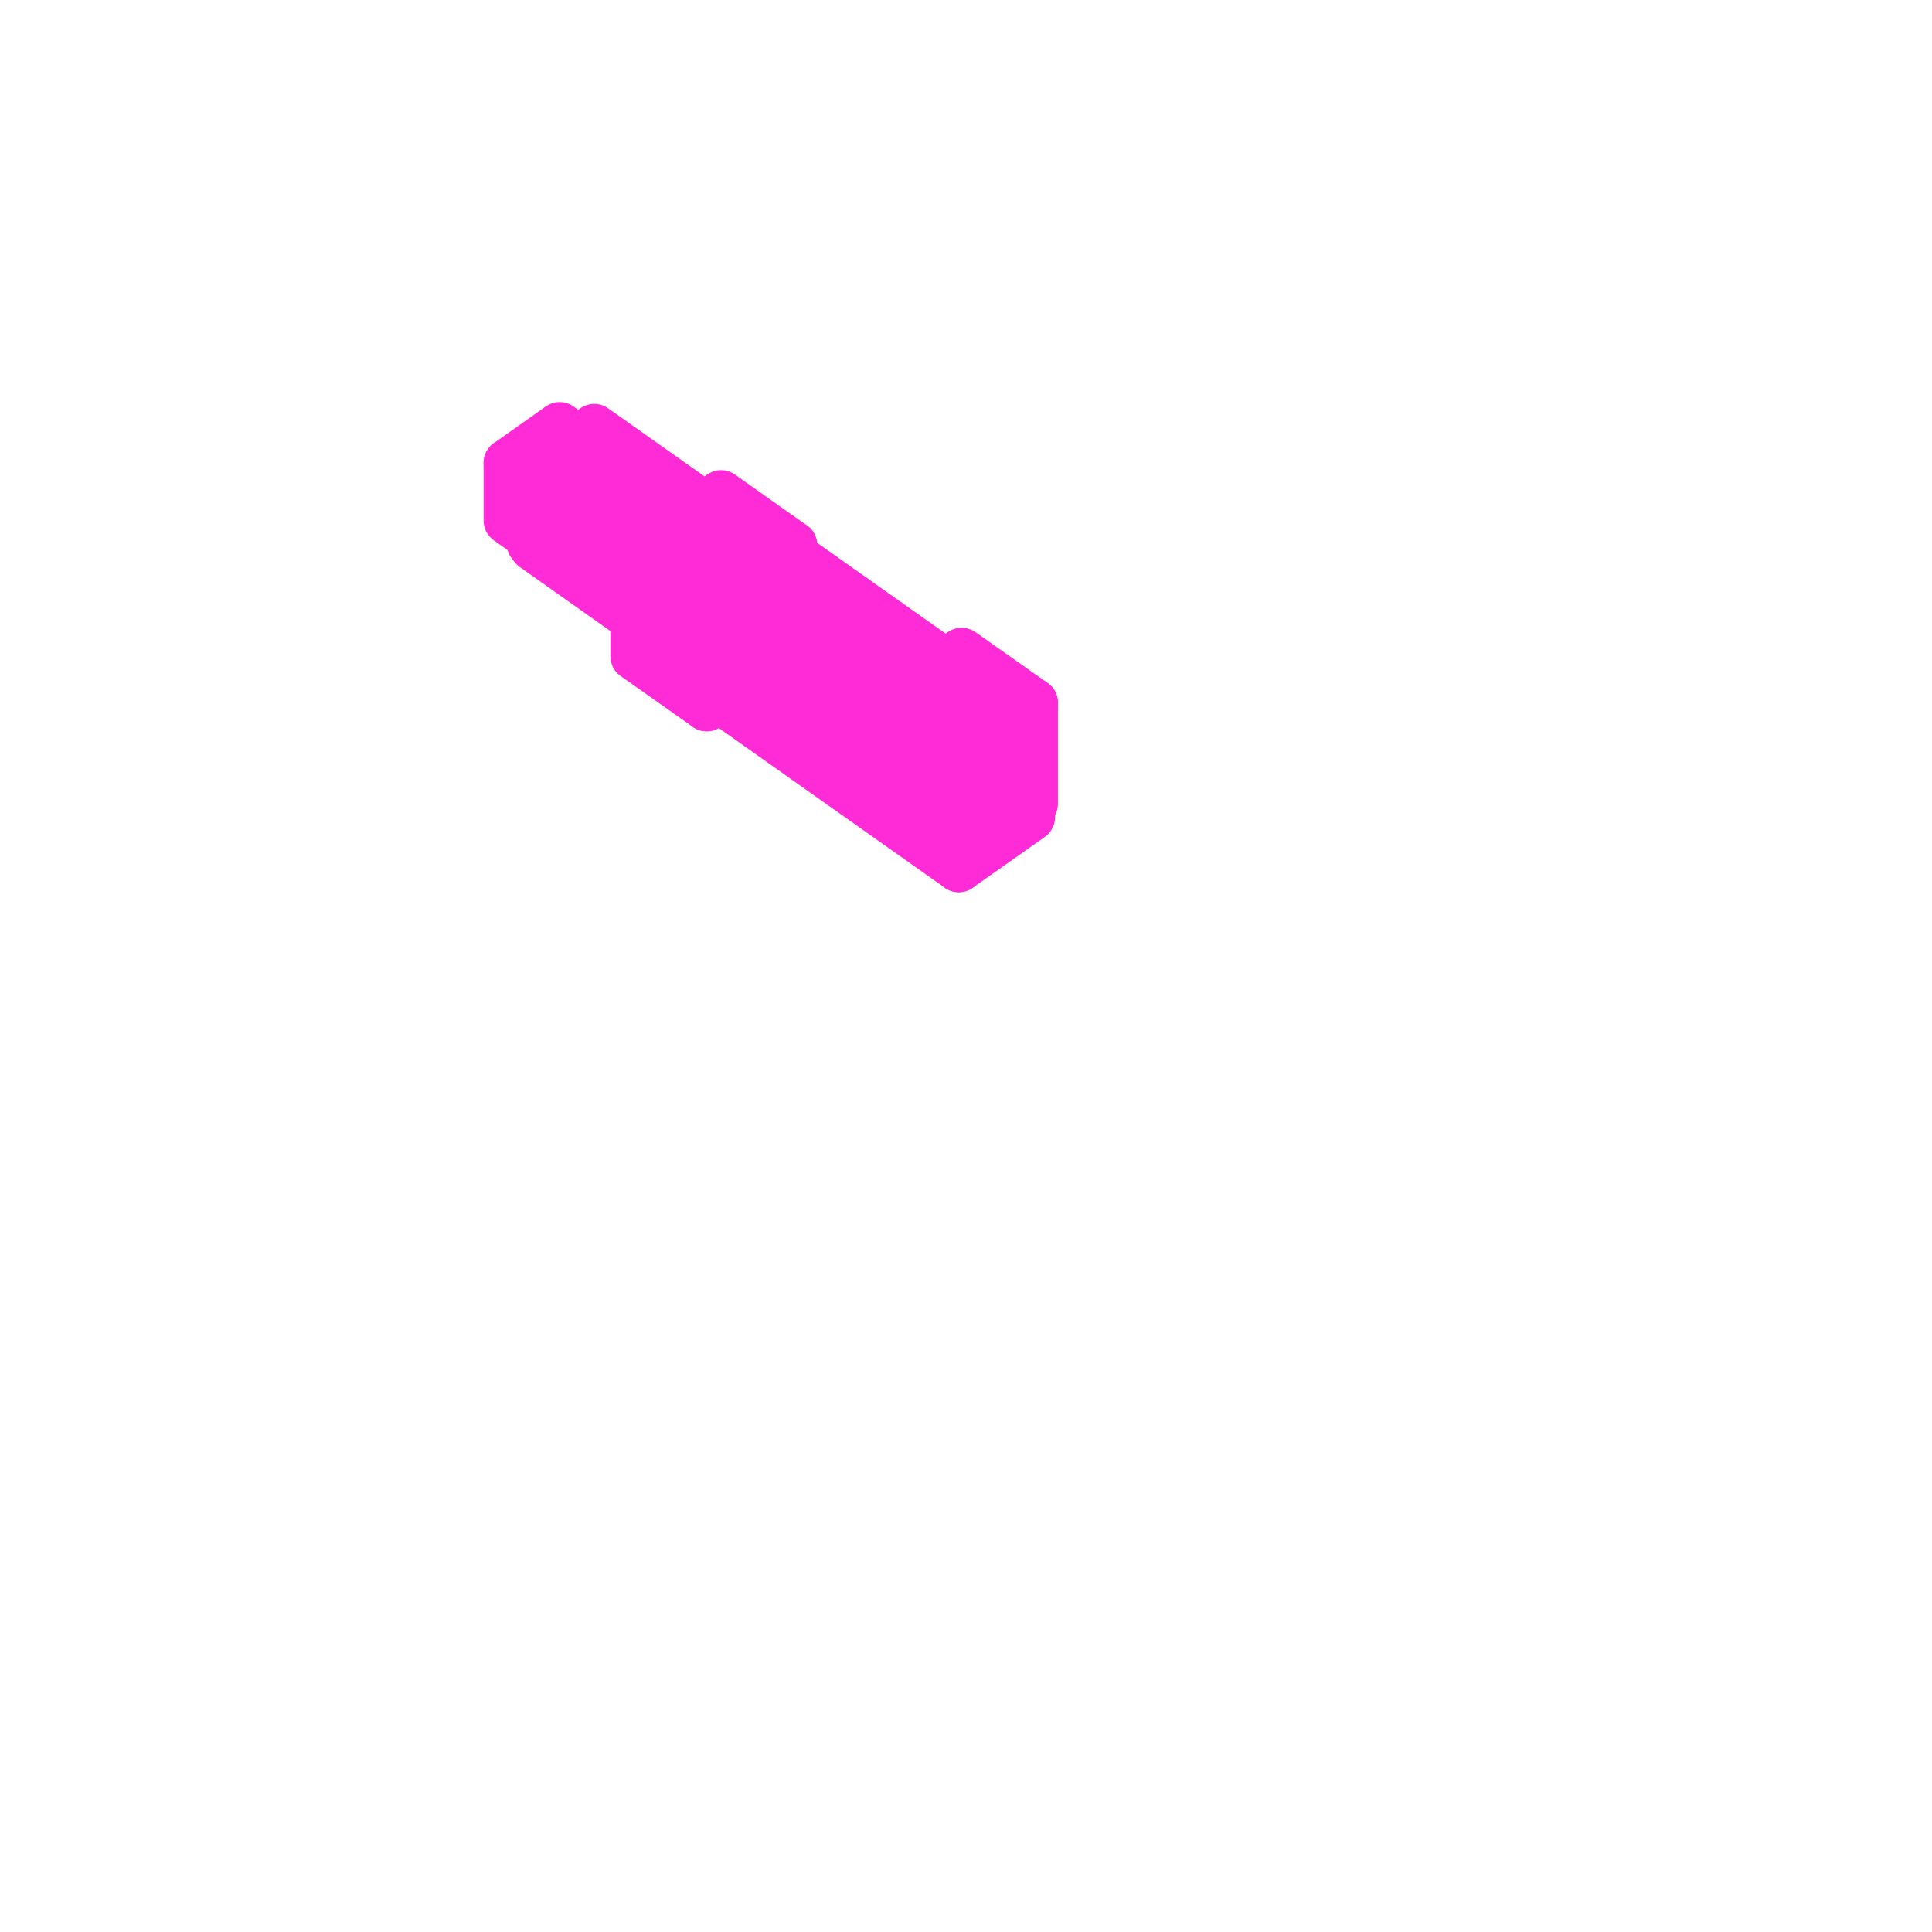
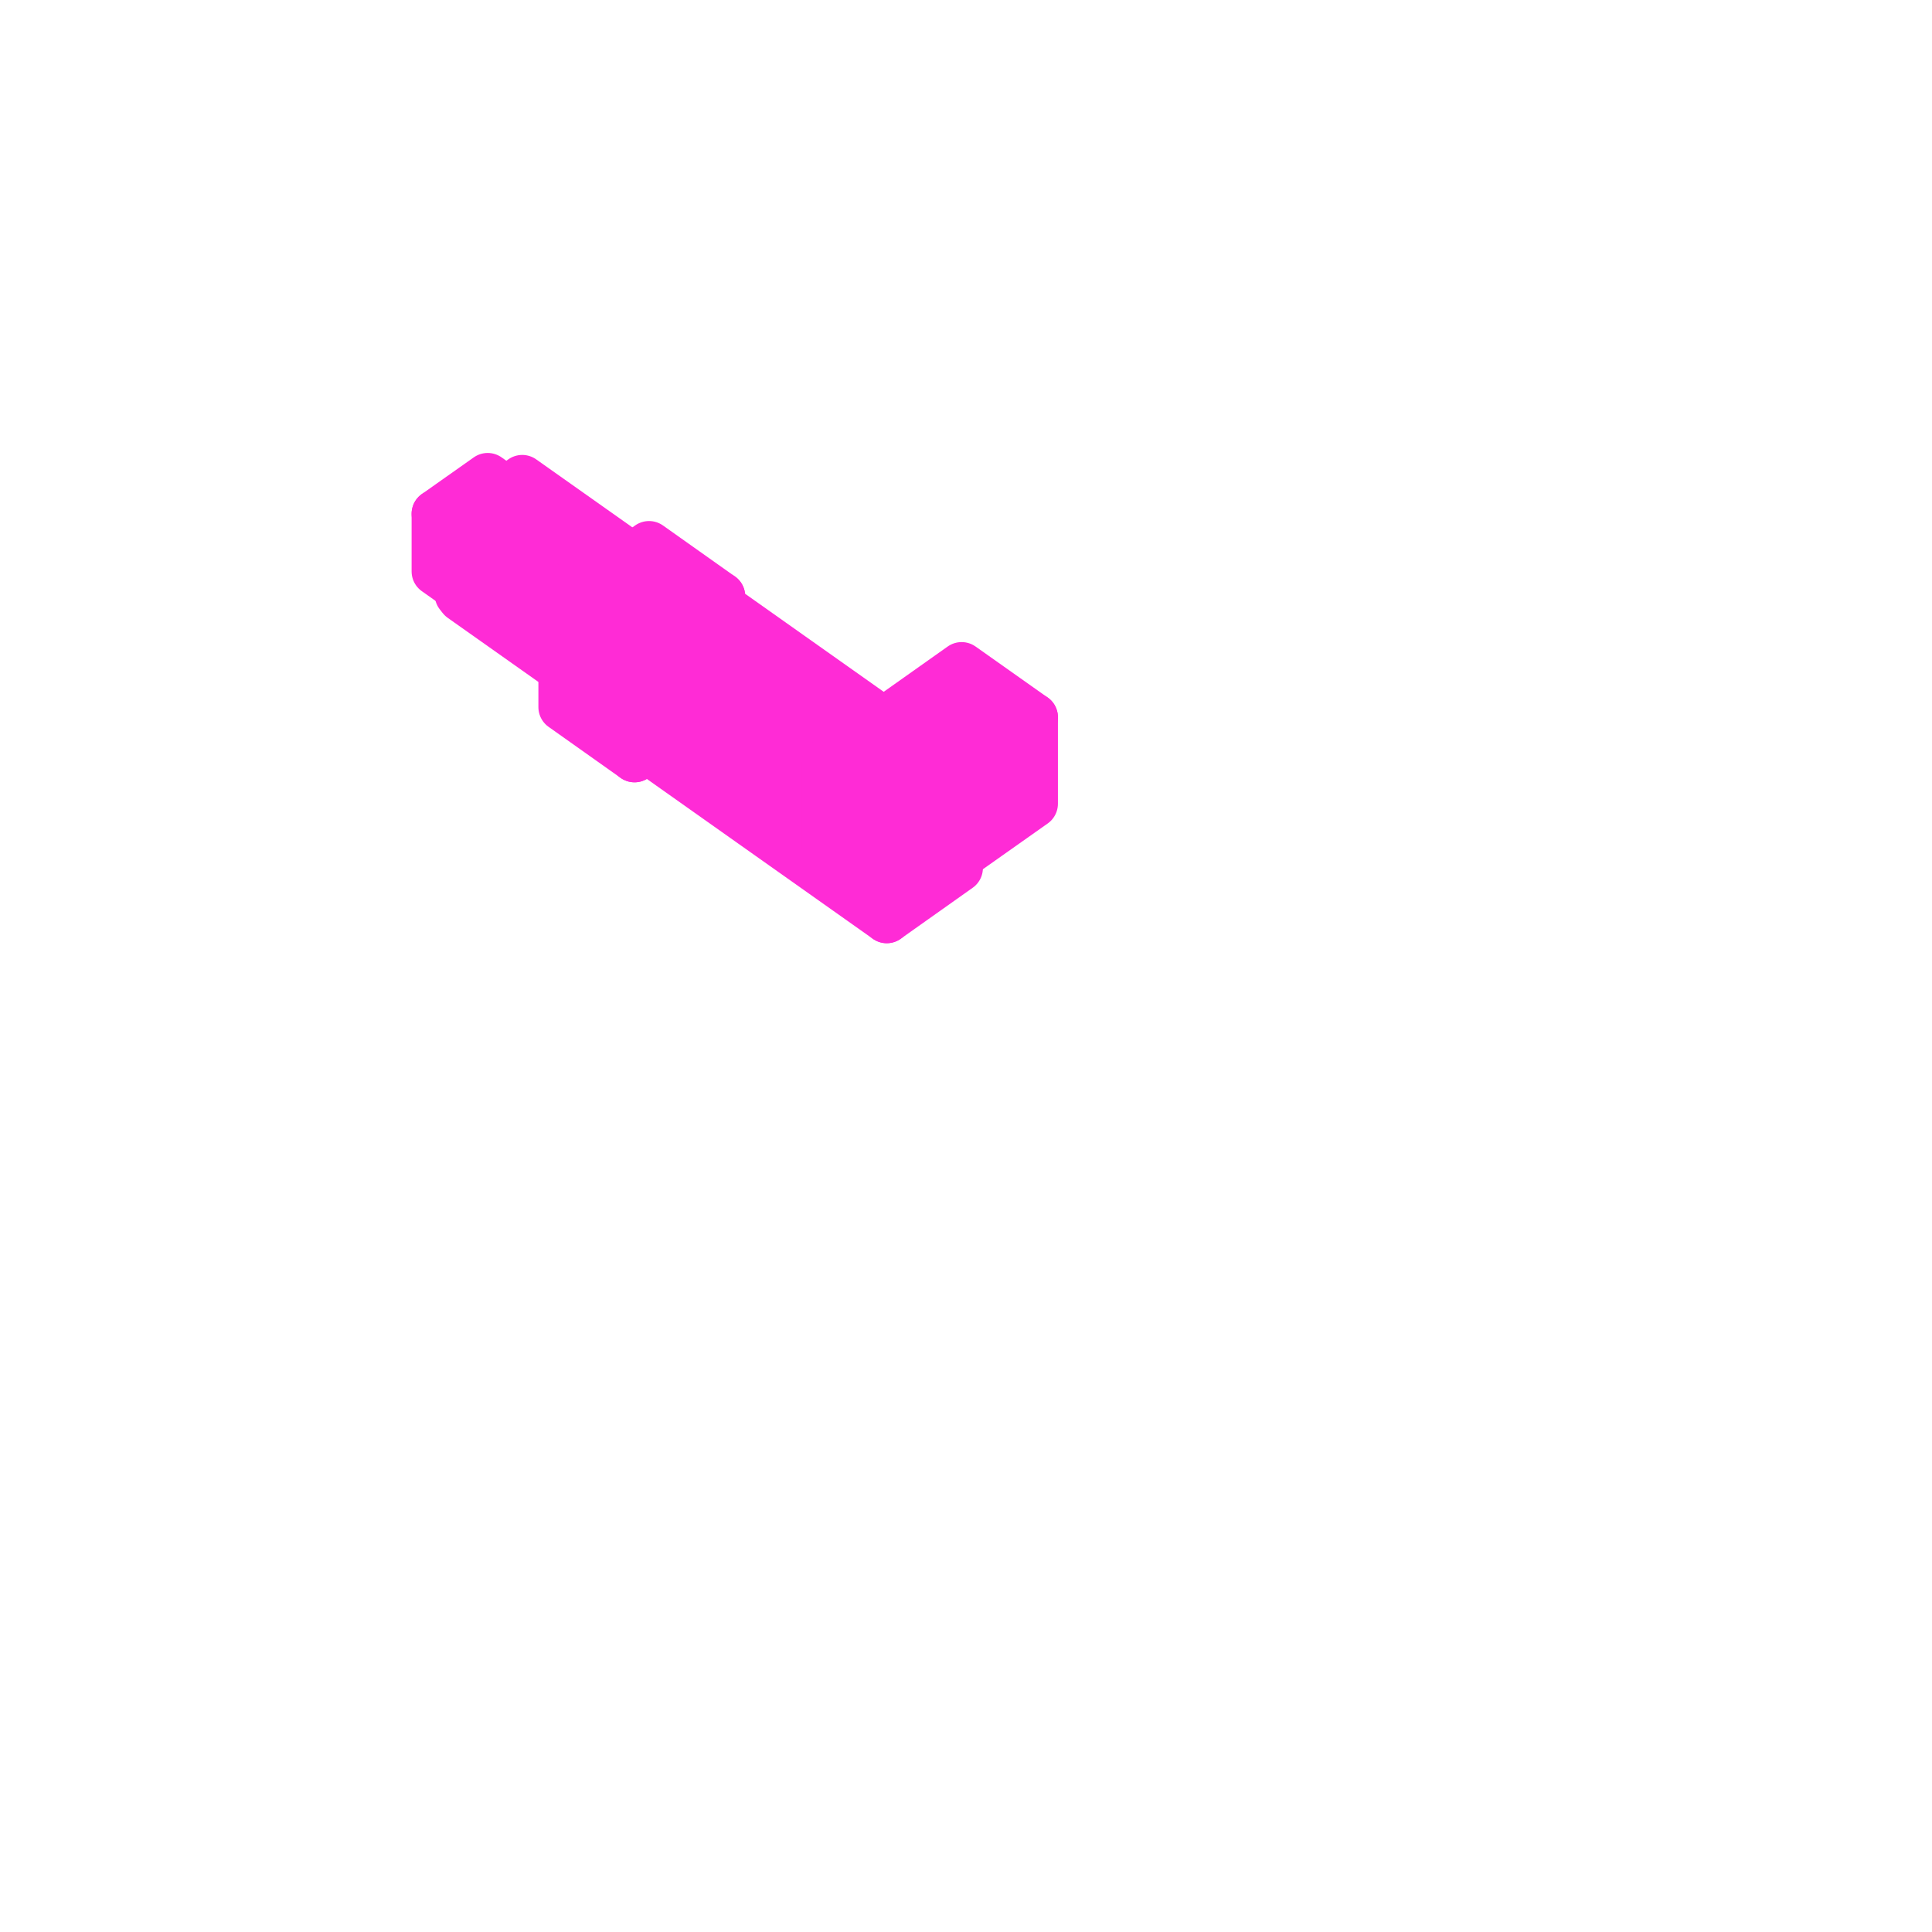
<svg xmlns="http://www.w3.org/2000/svg" viewBox="0 0 128 128" width="128" height="128" data-part-id="eq_neon_blaster" data-type="equipment" data-direction="west">
  <g stroke="#ff2bd6" stroke-width="3.2" stroke-linejoin="round">
-     <path d="M35.4 35.36 L34.74 35.0 L33.98 34.46 L34.64 34.82 Z" fill="#ff2bd6" stroke="#ff2bd6" stroke-width="3.2" />
-     <path d="M35.55 35.84 L38.99 33.41 L38.99 29.59 L35.55 32.02 Z" fill="#ff2bd6" />
-     <path d="M37.42 29.74 L38.38 29.52 L37.61 28.98 L36.66 29.2 Z" fill="#ff2bd6" stroke="#ff2bd6" stroke-width="3.2" />
-     <path d="M33.64 34.49 L35.55 35.84 L35.55 32.02 L33.64 30.67 Z" fill="#ff2bd6" />
-     <path d="M38.99 29.59 L37.08 28.24 L33.64 30.67 L35.55 32.02 Z" fill="#ff2bd6" />
-     <path d="M34.74 35.0 L34.5 34.13 L33.74 33.59 L33.98 34.46 Z" fill="#ff2bd6" stroke="#ff2bd6" stroke-width="3.2" />
-     <path d="M36.36 30.49 L37.42 29.74 L36.66 29.2 L35.59 29.95 Z" fill="#ff2bd6" stroke="#ff2bd6" stroke-width="3.2" />
-     <path d="M39.66 32.84 L46.34 37.57 L46.34 35.28 L39.66 30.55 Z" fill="#ff2bd6" />
-     <path d="M34.5 34.13 L34.74 32.93 L33.98 32.39 L33.74 33.59 Z" fill="#ff2bd6" stroke="#ff2bd6" stroke-width="3.2" />
-     <path d="M35.4 31.63 L36.36 30.49 L35.59 29.95 L34.64 31.09 Z" fill="#ff2bd6" stroke="#ff2bd6" stroke-width="3.2" />
-     <path d="M34.74 32.93 L35.4 31.63 L34.64 31.09 L33.98 32.39 Z" fill="#ff2bd6" stroke="#ff2bd6" stroke-width="3.2" />
-     <path d="M47.01 34.81 L40.33 30.08 L39.66 30.55 L46.34 35.28 Z" fill="#ff2bd6" />
-     <path d="M46.34 37.57 L47.01 37.1 L47.01 34.81 L46.34 35.28 Z" fill="#ff2bd6" />
-     <path d="M35.36 36.26 L43.0 41.66 L43.0 37.27 L35.36 31.87 Z" fill="#ff2bd6" />
-     <path d="M46.82 34.57 L39.18 29.17 L35.36 31.87 L43.0 37.27 Z" fill="#ff2bd6" />
-     <path d="M35.17 36.02 L41.85 40.74 L41.85 38.45 L35.17 33.73 Z" fill="#ff2bd6" />
-     <path d="M47.01 33.76 L39.37 28.36 L35.17 31.33 L42.81 36.73 Z" fill="#ff2bd6" />
-     <path d="M48.73 37.72 L51.59 39.74 L51.59 37.83 L48.73 35.81 Z" fill="#ff2bd6" />
-     <path d="M42.52 37.98 L35.84 33.25 L35.17 33.73 L41.85 38.45 Z" fill="#ff2bd6" />
-     <path d="M43.0 41.66 L46.82 38.96 L46.82 34.57 L43.0 37.27 Z" fill="#ff2bd6" />
-     <path d="M52.07 37.49 L49.2 35.47 L48.73 35.81 L51.59 37.83 Z" fill="#ff2bd6" />
-     <path d="M51.59 39.74 L52.07 39.4 L52.07 37.49 L51.59 37.83 Z" fill="#ff2bd6" />
-     <path d="M35.17 32.0 L42.81 37.4 L42.81 36.73 L35.17 31.33 Z" fill="#ff2bd6" />
-     <path d="M41.85 40.74 L42.52 40.27 L42.52 37.98 L41.85 38.45 Z" fill="#ff2bd6" />
-     <path d="M42.81 37.4 L47.01 34.43 L47.01 33.76 L42.81 36.73 Z" fill="#ff2bd6" />
-     <path d="M46.82 46.85 L52.54 42.8 L52.54 36.12 L46.82 40.17 Z" fill="#ff2bd6" />
-     <path d="M42.04 43.48 L46.82 46.85 L46.82 40.17 L42.04 36.8 Z" fill="#ff2bd6" />
-     <path d="M52.54 36.12 L47.77 32.75 L42.04 36.8 L46.82 40.17 Z" fill="#ff2bd6" />
-     <path d="M42.52 42.1 L45.39 44.13 L45.39 42.22 L42.52 40.19 Z" fill="#ff2bd6" />
-     <path d="M45.86 41.88 L43.0 39.86 L42.52 40.19 L45.39 42.22 Z" fill="#ff2bd6" />
-     <path d="M45.39 44.13 L45.86 43.79 L45.86 41.88 L45.39 42.22 Z" fill="#ff2bd6" />
-     <path d="M58.37 41.73 L52.64 37.68 L47.68 41.19 L53.4 45.24 Z" fill="#ff2bd6" />
-     <path d="M47.68 42.15 L53.4 46.2 L53.4 45.24 L47.68 41.19 Z" fill="#ff2bd6" />
-     <path d="M53.4 46.2 L58.37 42.69 L58.37 41.73 L53.4 45.24 Z" fill="#ff2bd6" />
-     <path d="M47.29 46.04 L63.52 57.51 L63.52 51.31 L47.29 39.83 Z" fill="#ff2bd6" />
-     <path d="M68.3 47.93 L52.07 36.46 L47.29 39.83 L63.52 51.31 Z" fill="#ff2bd6" />
-     <path d="M63.52 57.51 L68.3 54.14 L68.3 47.93 L63.52 51.31 Z" fill="#ff2bd6" />
-     <path d="M59.51 52.84 L64.29 56.22 L64.29 49.53 L59.51 46.16 Z" fill="#ff2bd6" />
-     <path d="M64.29 56.22 L68.49 53.25 L68.49 46.56 L64.29 49.53 Z" fill="#ff2bd6" />
-     <path d="M68.49 46.56 L63.71 43.19 L59.51 46.16 L64.29 49.53 Z" fill="#ff2bd6" />
+     <path d="M30.63 38.73 L29.97 38.37 L29.2 37.83 L29.86 38.19 Z" fill="#ff2bd6" stroke="#ff2bd6" stroke-width="3.2" />
+     <path d="M30.78 39.21 L34.22 36.78 L34.22 32.96 L30.78 35.39 Z" fill="#ff2bd6" />
+     <path d="M32.65 33.11 L33.6 32.9 L32.84 32.36 L31.88 32.57 Z" fill="#ff2bd6" stroke="#ff2bd6" stroke-width="3.2" />
+     <path d="M28.87 37.86 L30.78 39.21 L30.78 35.39 L28.87 34.04 Z" fill="#ff2bd6" />
+     <path d="M34.22 32.96 L32.31 31.61 L28.87 34.04 L30.78 35.39 Z" fill="#ff2bd6" />
+     <path d="M29.97 38.37 L29.73 37.5 L28.97 36.96 L29.2 37.83 Z" fill="#ff2bd6" stroke="#ff2bd6" stroke-width="3.2" />
+     <path d="M31.59 33.87 L32.65 33.11 L31.88 32.57 L30.82 33.33 Z" fill="#ff2bd6" stroke="#ff2bd6" stroke-width="3.2" />
+     <path d="M34.88 36.22 L41.57 40.94 L41.57 38.65 L34.88 33.93 Z" fill="#ff2bd6" />
+     <path d="M29.73 37.5 L29.97 36.3 L29.2 35.76 L28.97 36.96 Z" fill="#ff2bd6" stroke="#ff2bd6" stroke-width="3.2" />
+     <path d="M30.63 35.0 L31.59 33.87 L30.82 33.33 L29.86 34.46 Z" fill="#ff2bd6" stroke="#ff2bd6" stroke-width="3.2" />
+     <path d="M29.97 36.3 L30.63 35.0 L29.86 34.46 L29.2 35.76 Z" fill="#ff2bd6" stroke="#ff2bd6" stroke-width="3.2" />
+     <path d="M42.24 38.18 L35.55 33.46 L34.88 33.93 L41.57 38.65 Z" fill="#ff2bd6" />
+     <path d="M41.57 40.94 L42.24 40.47 L42.24 38.18 L41.57 38.65 Z" fill="#ff2bd6" />
+     <path d="M30.59 39.63 L38.23 45.03 L38.23 40.64 L30.59 35.24 Z" fill="#ff2bd6" />
+     <path d="M42.04 37.94 L34.41 32.54 L30.59 35.24 L38.23 40.64 Z" fill="#ff2bd6" />
+     <path d="M30.4 39.39 L37.08 44.12 L37.08 41.83 L30.4 37.1 Z" fill="#ff2bd6" />
+     <path d="M42.24 37.14 L34.6 31.74 L30.4 34.71 L38.04 40.11 Z" fill="#ff2bd6" />
+     <path d="M43.95 41.09 L46.82 43.12 L46.82 41.21 L43.95 39.18 Z" fill="#ff2bd6" />
+     <path d="M37.75 41.35 L31.07 36.63 L30.4 37.1 L37.08 41.83 Z" fill="#ff2bd6" />
+     <path d="M38.23 45.03 L42.04 42.33 L42.04 37.94 L38.23 40.64 Z" fill="#ff2bd6" />
+     <path d="M47.29 40.87 L44.43 38.84 L43.95 39.18 L46.82 41.21 Z" fill="#ff2bd6" />
+     <path d="M46.82 43.12 L47.29 42.78 L47.29 40.87 L46.82 41.21 Z" fill="#ff2bd6" />
+     <path d="M30.4 35.38 L38.04 40.78 L38.04 40.11 L30.4 34.71 Z" fill="#ff2bd6" />
+     <path d="M37.08 44.12 L37.75 43.64 L37.75 41.35 L37.08 41.83 Z" fill="#ff2bd6" />
+     <path d="M38.04 40.78 L42.24 37.81 L42.24 37.14 L38.04 40.11 Z" fill="#ff2bd6" />
+     <path d="M42.04 50.23 L47.77 46.18 L47.77 39.5 L42.04 43.55 Z" fill="#ff2bd6" />
+     <path d="M37.27 46.85 L42.04 50.23 L42.04 43.55 L37.27 40.17 Z" fill="#ff2bd6" />
+     <path d="M47.77 39.5 L43.0 36.12 L37.27 40.17 L42.04 43.55 Z" fill="#ff2bd6" />
+     <path d="M37.75 45.48 L40.61 47.5 L40.61 45.59 L37.75 43.57 Z" fill="#ff2bd6" />
+     <path d="M41.09 45.26 L38.23 43.23 L37.75 43.57 L40.61 45.59 Z" fill="#ff2bd6" />
+     <path d="M40.61 47.5 L41.09 47.17 L41.09 45.26 L40.61 45.59 Z" fill="#ff2bd6" />
+     <path d="M53.59 45.11 L47.87 41.06 L42.9 44.57 L48.63 48.62 Z" fill="#ff2bd6" />
+     <path d="M42.9 45.52 L48.63 49.57 L48.63 48.62 L42.9 44.57 Z" fill="#ff2bd6" />
+     <path d="M48.63 49.57 L53.59 46.06 L53.59 45.11 L48.63 48.62 Z" fill="#ff2bd6" />
+     <path d="M42.52 49.41 L58.75 60.89 L58.75 54.68 L42.52 43.21 Z" fill="#ff2bd6" />
+     <path d="M63.52 51.31 L47.29 39.83 L42.52 43.21 L58.75 54.68 Z" fill="#ff2bd6" />
+     <path d="M59.51 59.59 L68.49 53.25 L68.49 47.52 L59.51 53.86 Z" fill="#ff2bd6" />
+     <path d="M68.49 47.52 L63.71 44.14 L54.74 50.49 L59.51 53.86 Z" fill="#ff2bd6" />
+     <path d="M58.75 60.89 L63.52 57.51 L63.52 51.31 L58.75 54.68 Z" fill="#ff2bd6" />
+     <path d="M54.74 56.22 L59.51 59.59 L59.51 53.86 L54.74 50.49 Z" fill="#ff2bd6" />
  </g>
</svg>
